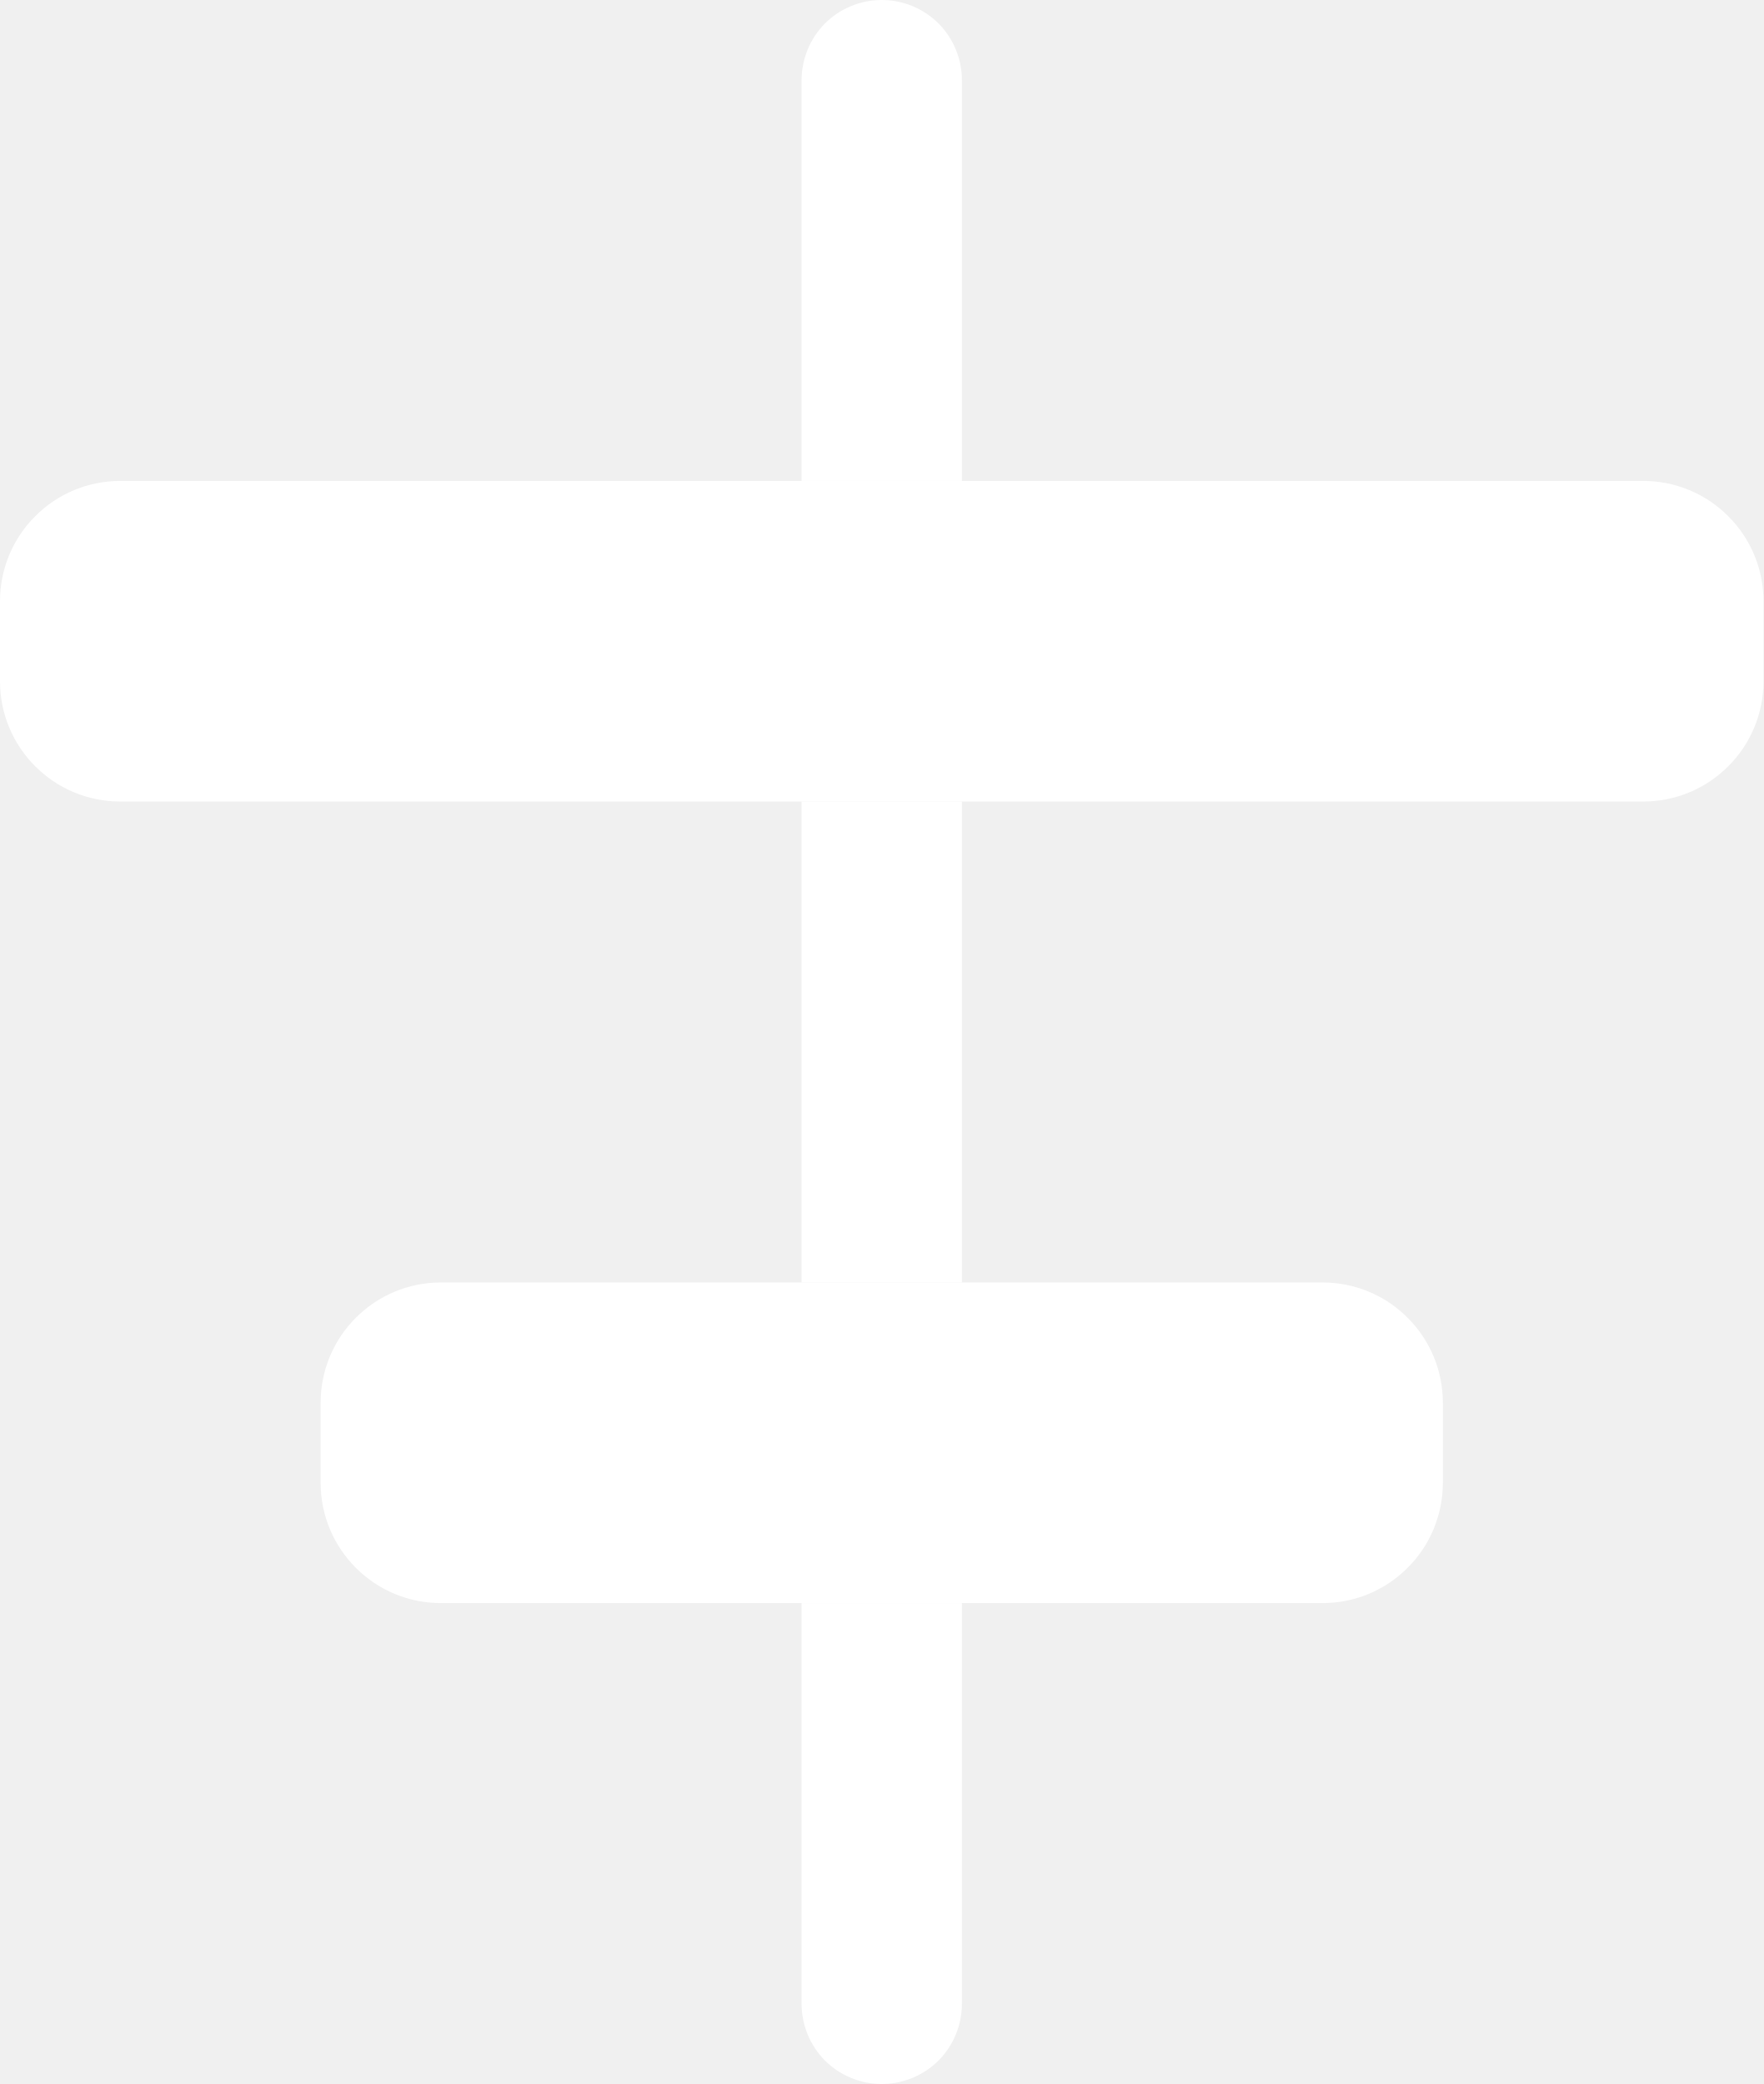
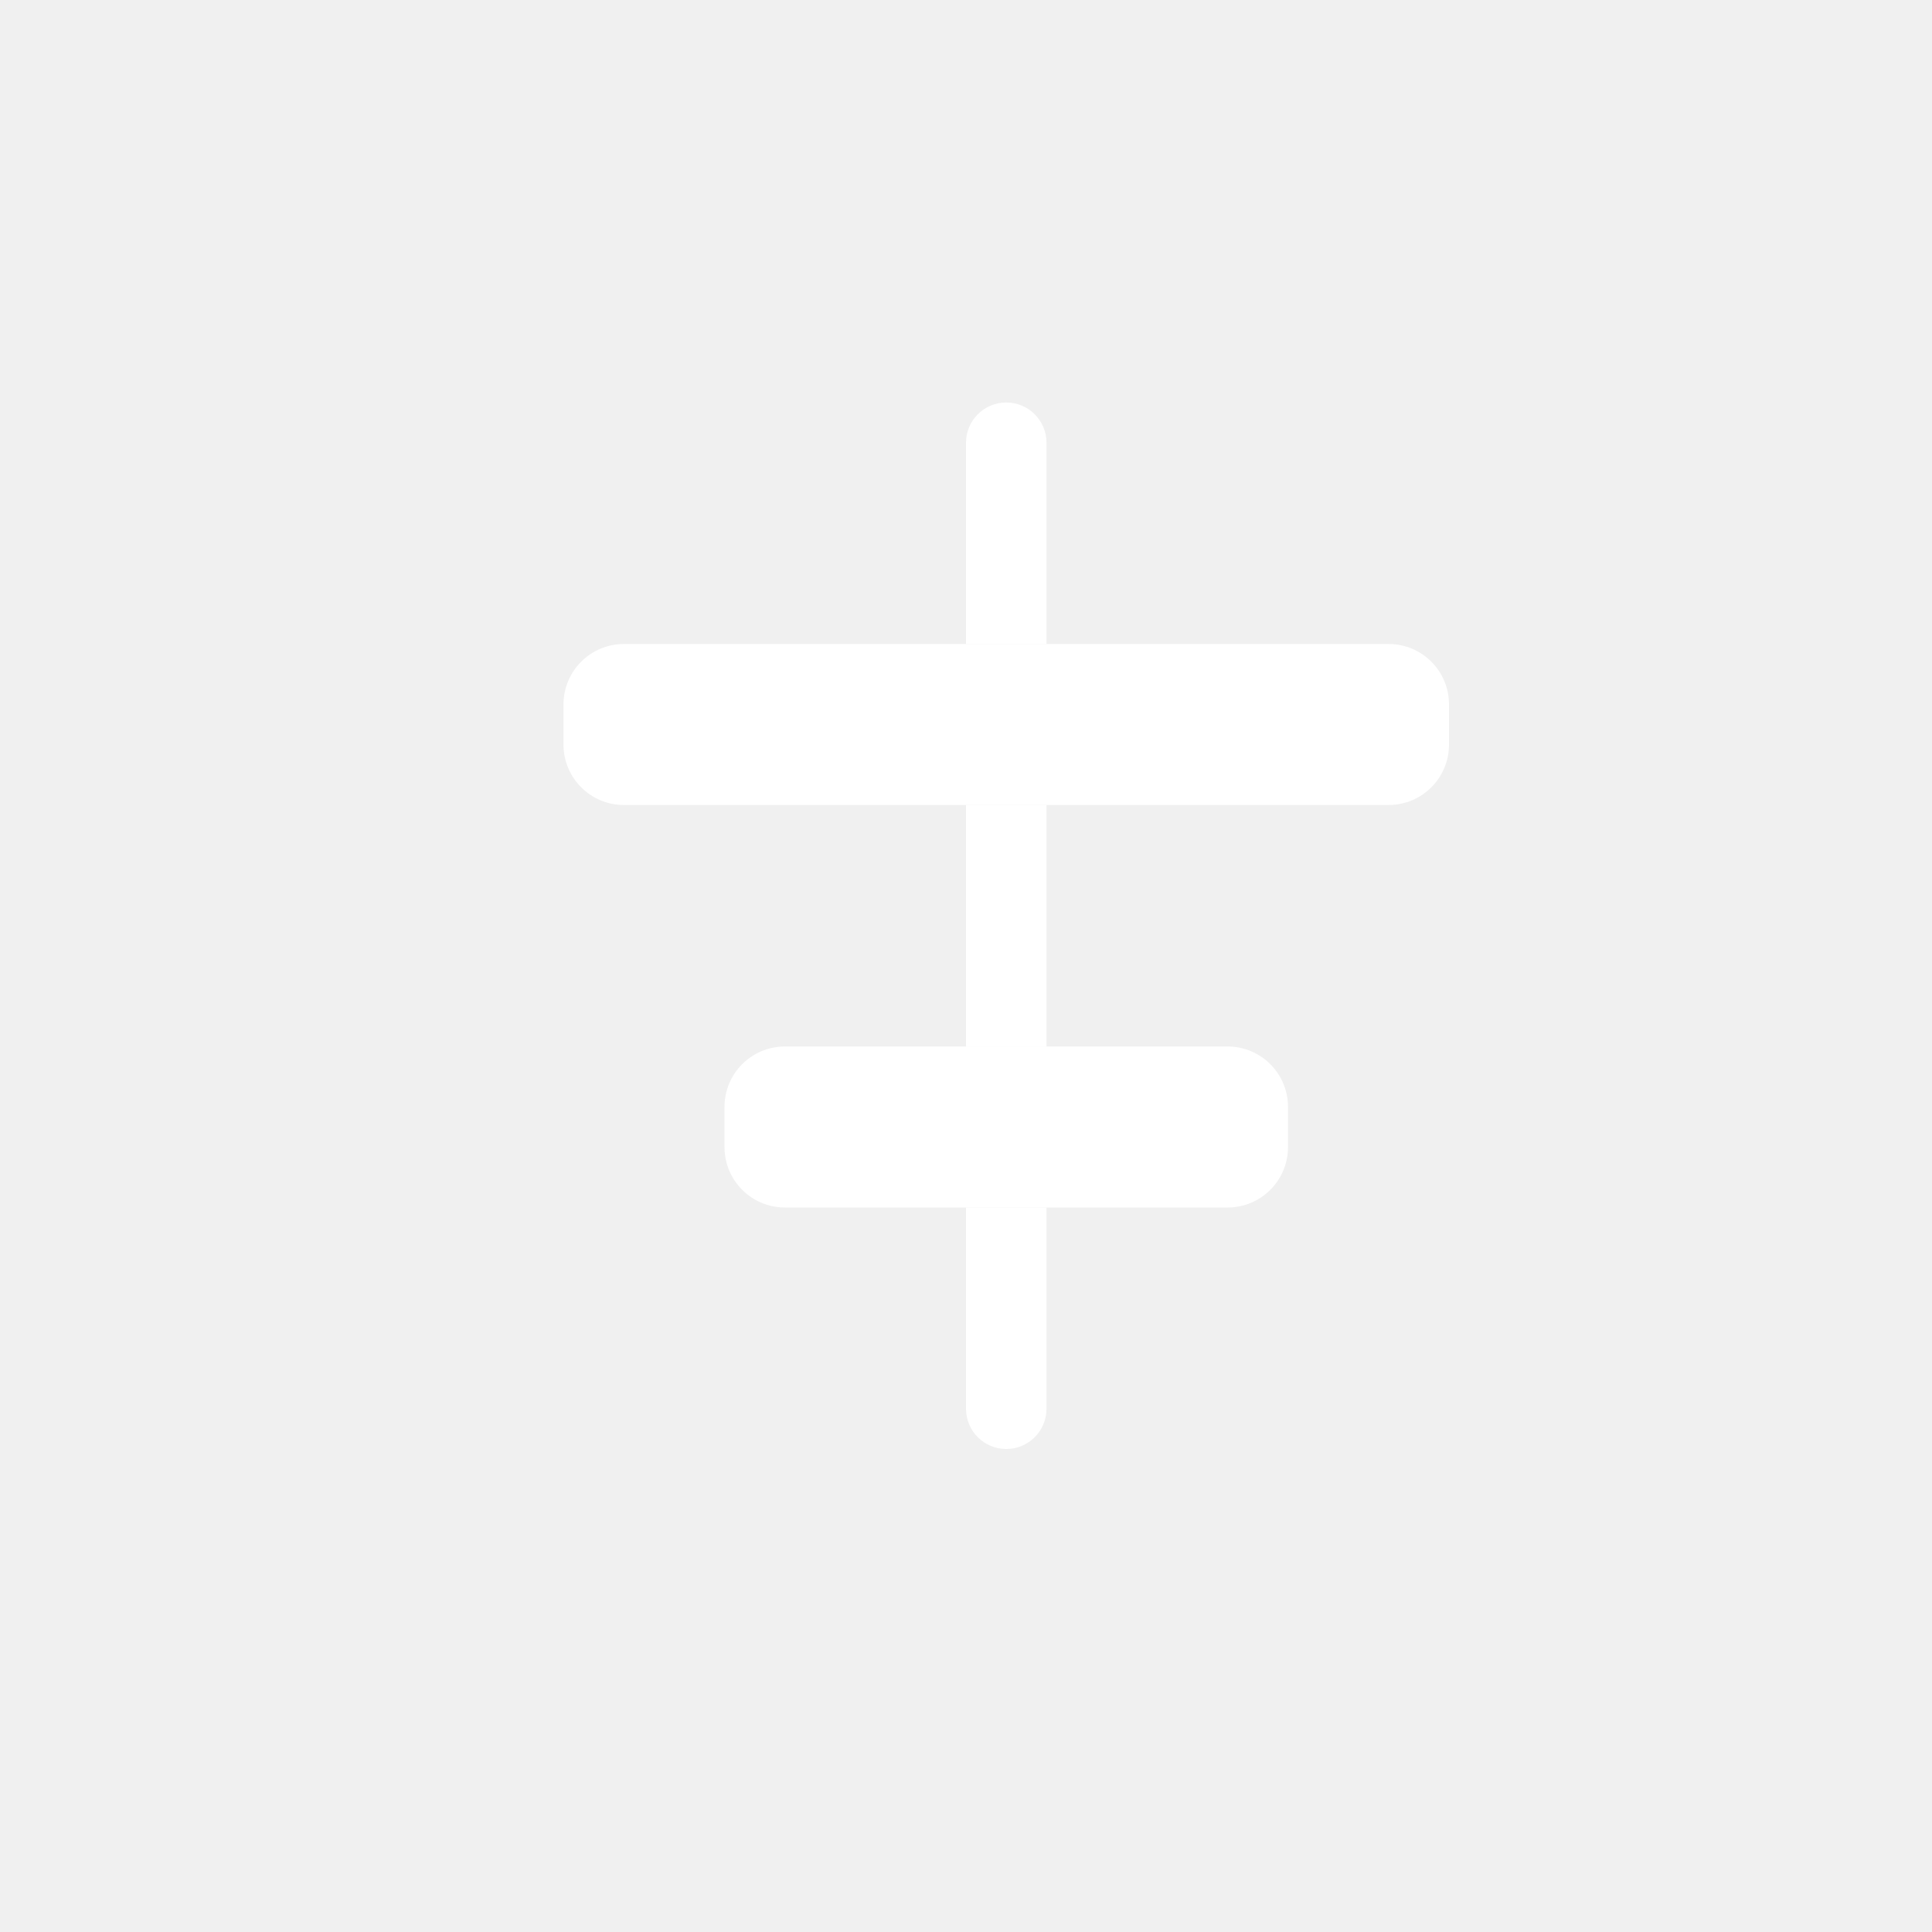
- <svg xmlns="http://www.w3.org/2000/svg" width="11" height="13" viewBox="0 0 11 13" fill="none">
-   <path data-svg-fill-one="fill" data-svg-property="fill" fill-rule="evenodd" clip-rule="evenodd" d="M10.25 5C10.449 5 10.64 4.921 10.78 4.78C10.921 4.64 11 4.449 11 4.25V3.75C11 3.551 10.921 3.36 10.78 3.22C10.64 3.079 10.449 3 10.25 3H0.75C0.551 3 0.36 3.079 0.22 3.22C0.079 3.36 0 3.551 0 3.75V4.25C0 4.664 0.336 5 0.75 5H10.25ZM8.25 10C8.449 10 8.64 9.921 8.78 9.78C8.921 9.64 9 9.449 9 9.25V8.75C9 8.551 8.921 8.36 8.78 8.22C8.64 8.079 8.449 8 8.25 8H2.75C2.551 8 2.36 8.079 2.22 8.22C2.079 8.36 2 8.551 2 8.75V9.25C2 9.664 2.336 10 2.75 10H8.25Z" fill="white" />
-   <path data-svg-fill-two="fill" data-svg-property="fill" fill-rule="evenodd" clip-rule="evenodd" d="M6 12.5C6 12.633 5.947 12.76 5.854 12.854C5.76 12.947 5.633 13 5.5 13C5.367 13 5.24 12.947 5.146 12.854C5.053 12.76 5 12.633 5 12.5V10H6V12.5ZM6 8V5H5V8H6ZM6 0.5V3H5V0.5C5 0.367 5.053 0.24 5.146 0.146C5.24 0.053 5.367 0 5.5 0C5.633 0 5.76 0.053 5.854 0.146C5.947 0.24 6 0.367 6 0.5Z" fill="white" />
+ <svg width="24" height="24" fill="none" viewBox="0 0 24 24" data-fpl-icon-size="24">
+   <path data-svg-fill-one="fill" data-svg-property="fill" fill="white" fill-rule="evenodd" d="M17.25 10a.75.75 0 0 0 .75-.75v-.5a.75.75 0 0 0-.75-.75h-9.5a.75.75 0 0 0-.75.75v.5c0 .414.336.75.75.75zm-2 5a.75.75 0 0 0 .75-.75v-.5a.75.75 0 0 0-.75-.75h-5.5a.75.75 0 0 0-.75.75v.5c0 .414.336.75.75.75z" clip-rule="evenodd" />
+   <path data-svg-fill-two="fill" data-svg-property="fill" fill="white" fill-rule="evenodd" d="M13 17.5a.5.5 0 0 1-1 0V15h1zm0-4.5v-3h-1v3zm0-7.5V8h-1V5.5a.5.5 0 0 1 1 0" clip-rule="evenodd" />
</svg>
